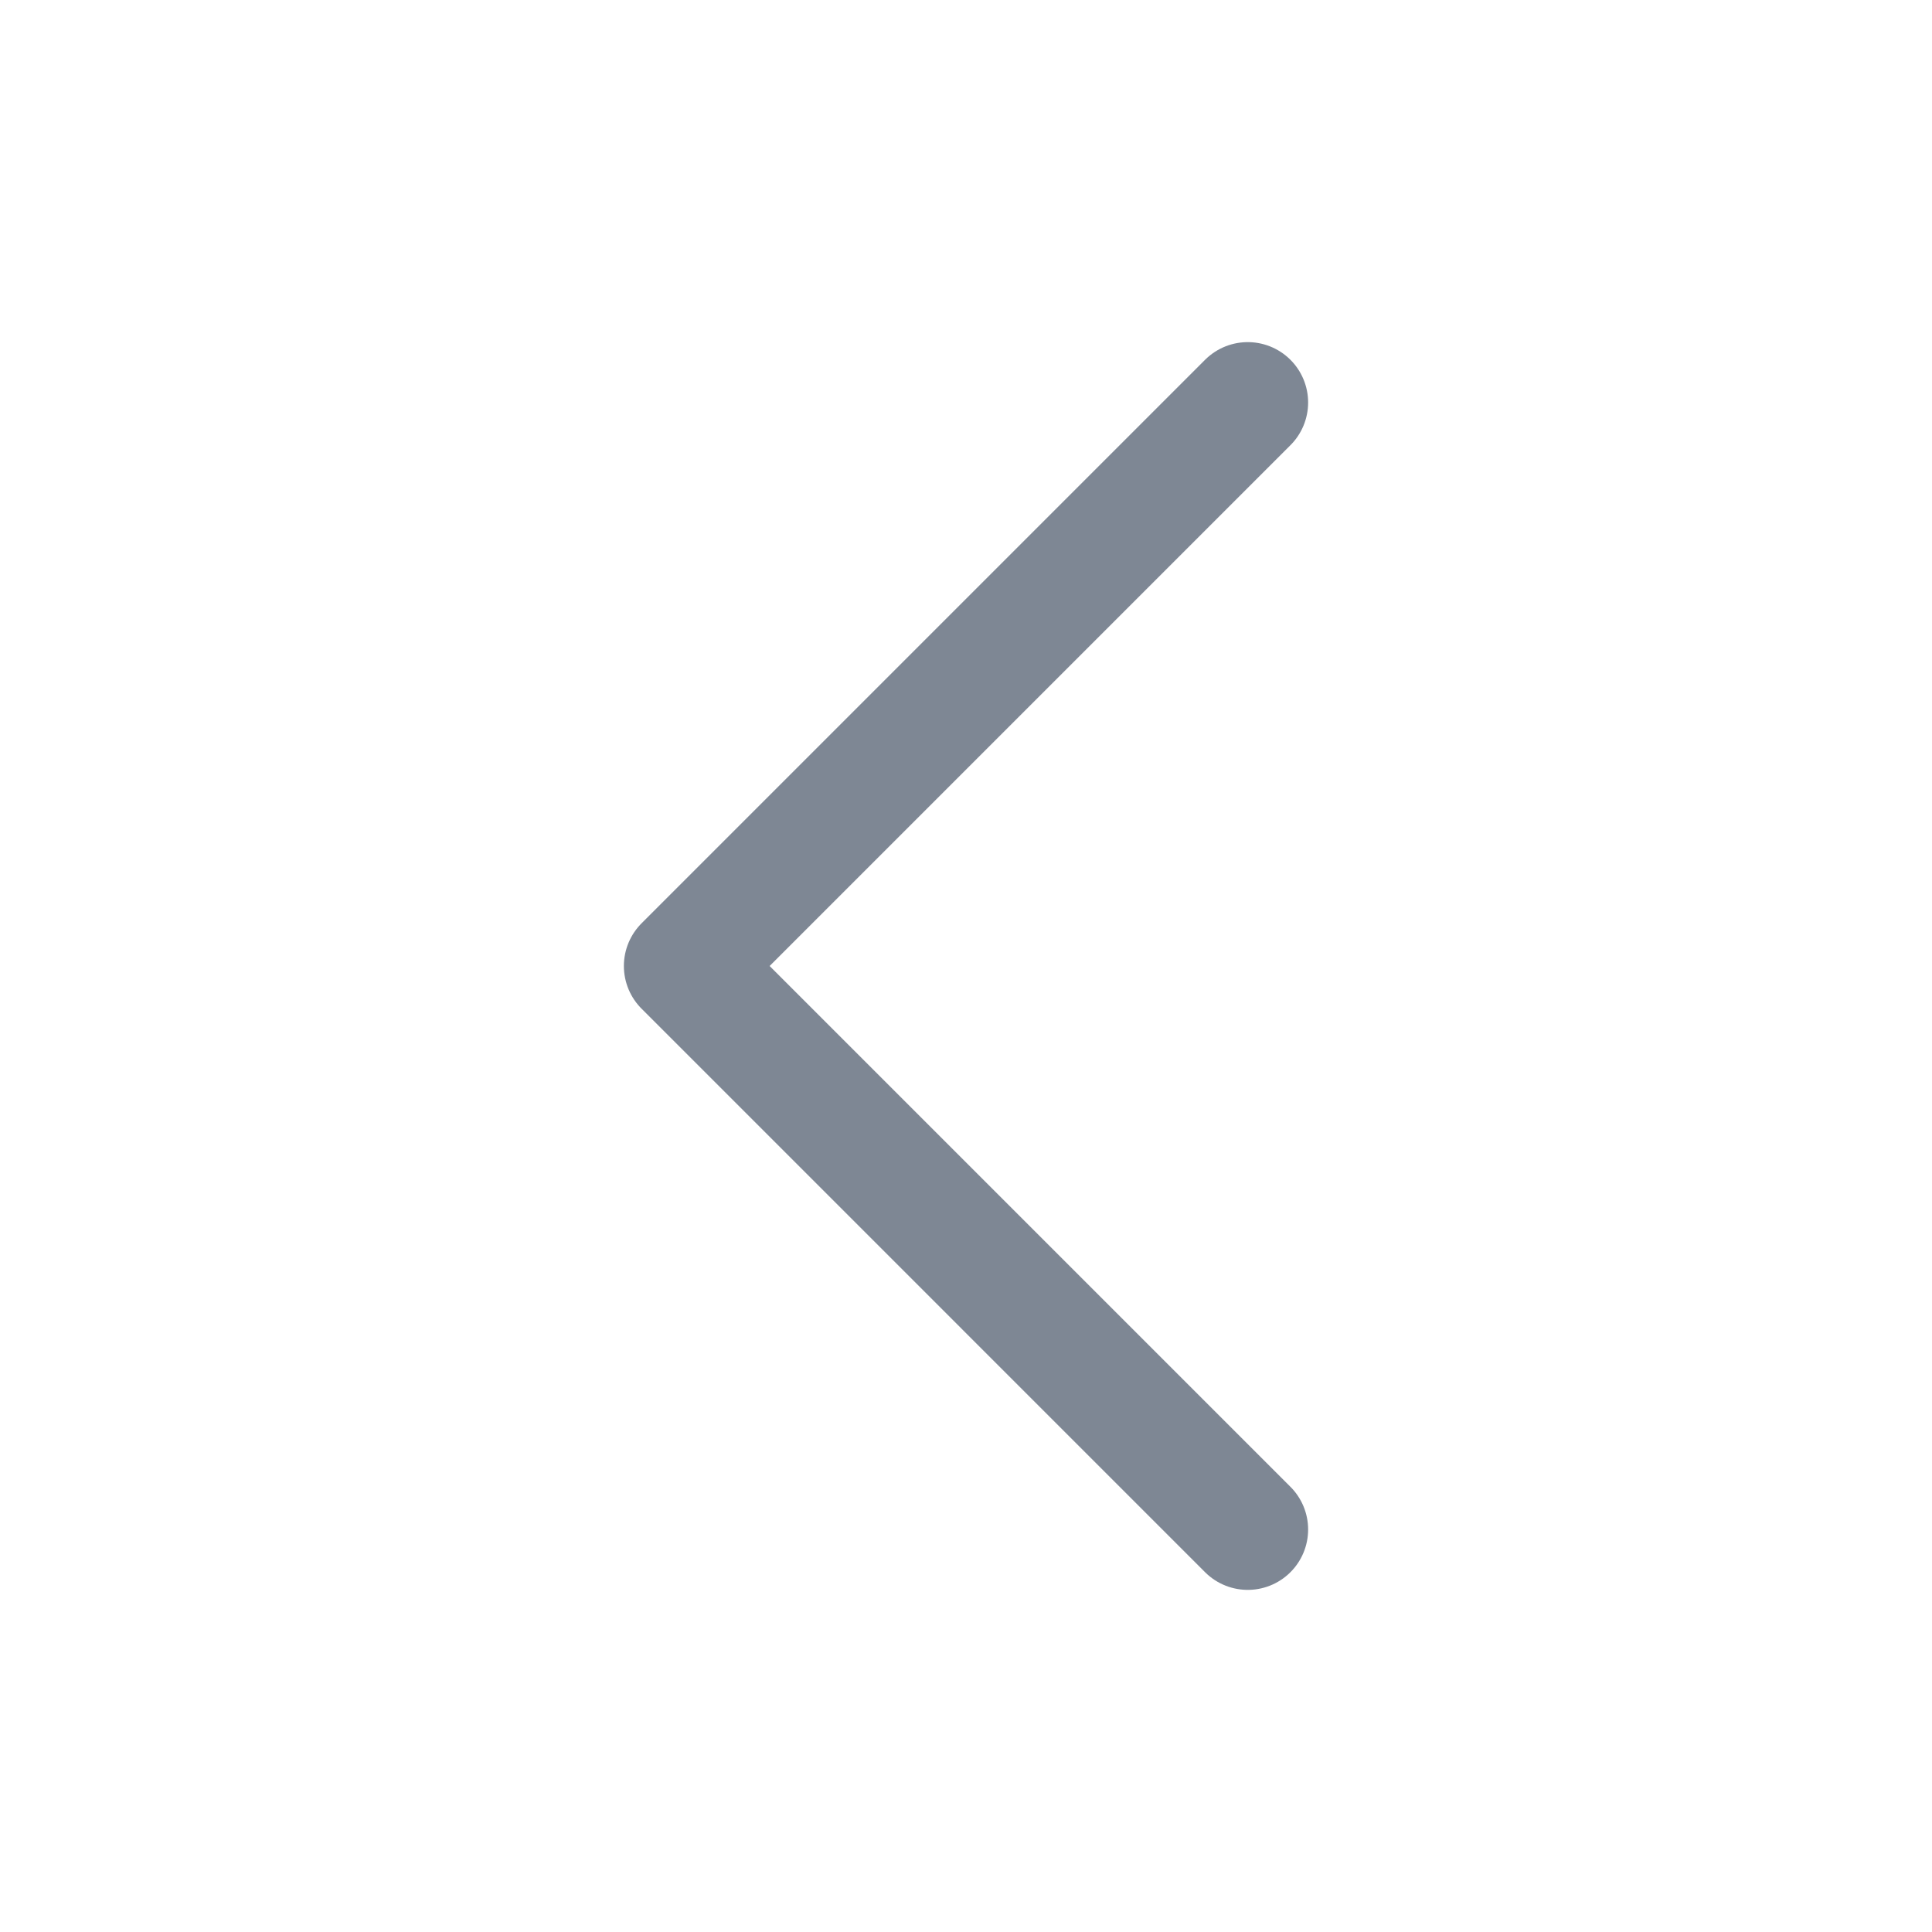
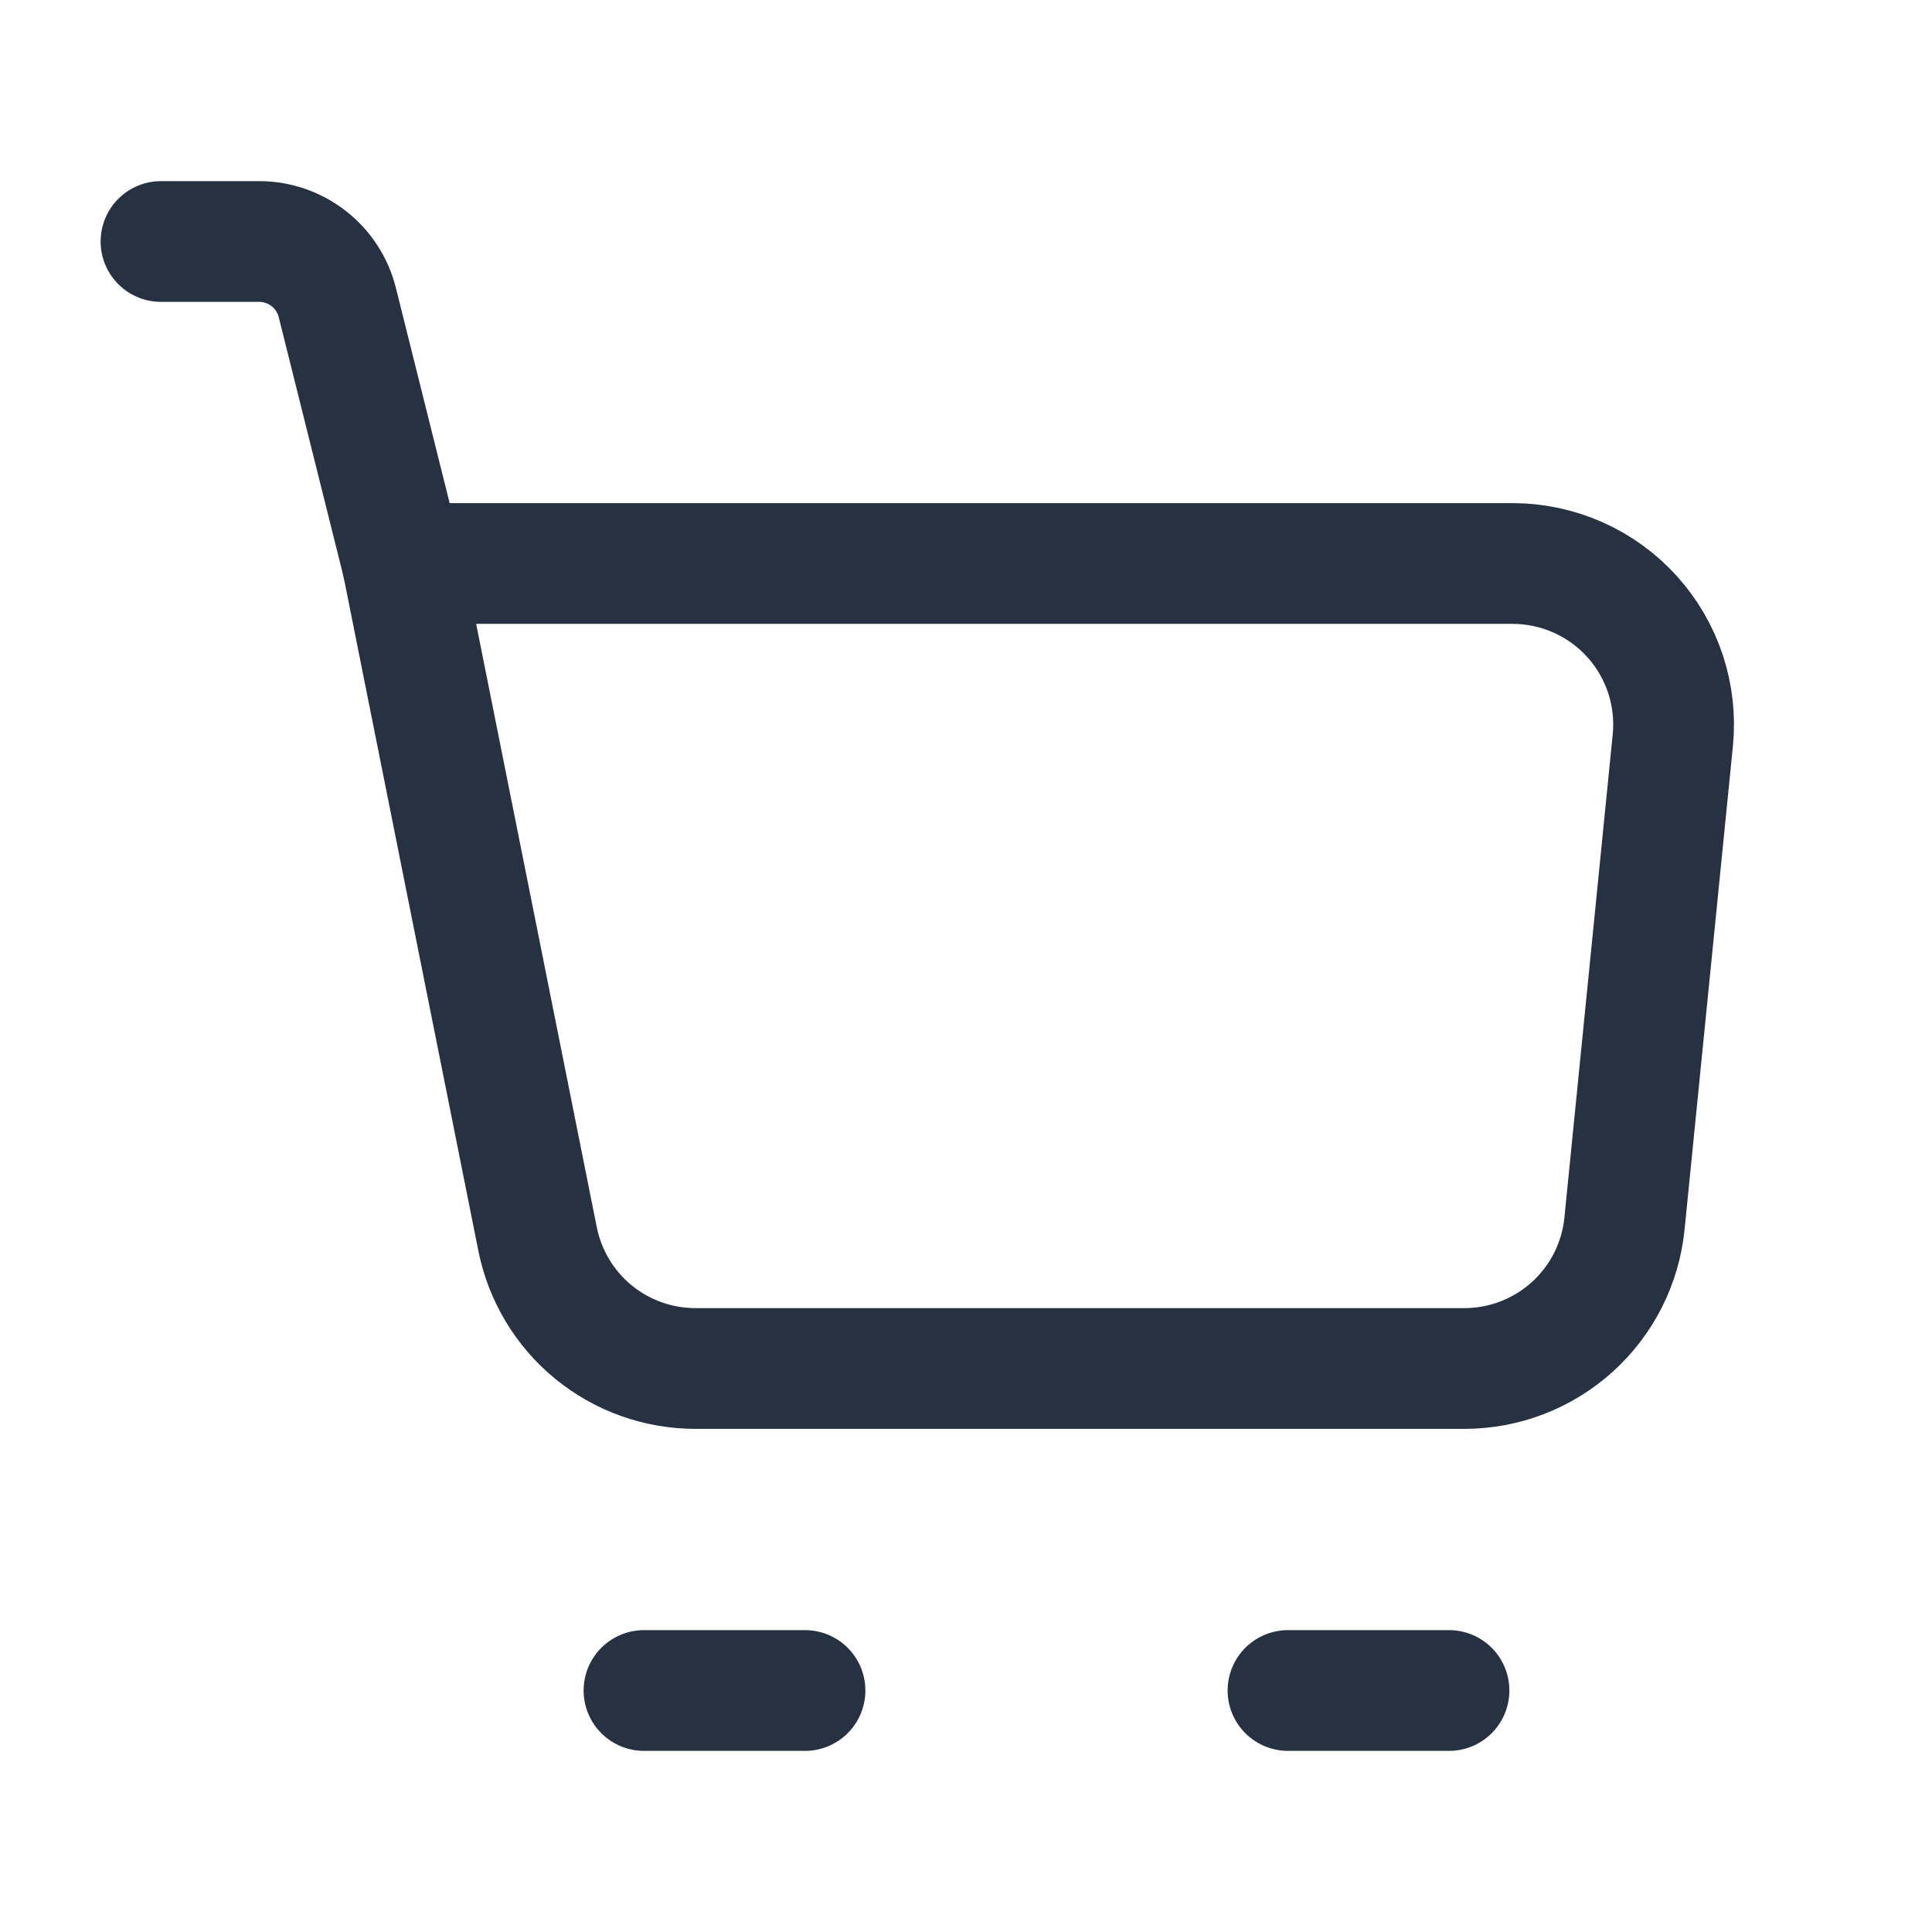
<svg xmlns="http://www.w3.org/2000/svg" width="24" height="24" viewBox="0 0 24 24" fill="none">
-   <path d="M15.5 19L8.5 12L15.5 5" stroke="#7E8794" stroke-width="1.5" stroke-linecap="round" stroke-linejoin="round" />
+   <path d="M5 7H18.79C19.069 7 19.346 7.059 19.601 7.172C19.857 7.285 20.085 7.451 20.273 7.658C20.46 7.865 20.602 8.109 20.69 8.375C20.777 8.64 20.808 8.921 20.78 9.199L20.18 15.199C20.131 15.693 19.9 16.15 19.532 16.483C19.164 16.816 18.686 17 18.19 17H8.64C8.177 17 7.729 16.84 7.371 16.547C7.014 16.254 6.769 15.846 6.678 15.392L5 7Z" stroke="#263141" stroke-width="1.5" stroke-linejoin="round" />
+   <path d="M5 7L4.19 3.757C4.136 3.541 4.011 3.349 3.835 3.212C3.659 3.075 3.443 3 3.22 3H2M8 21H10M16 21H18" stroke="#263141" stroke-width="1.5" stroke-linecap="round" stroke-linejoin="round" />
</svg>
